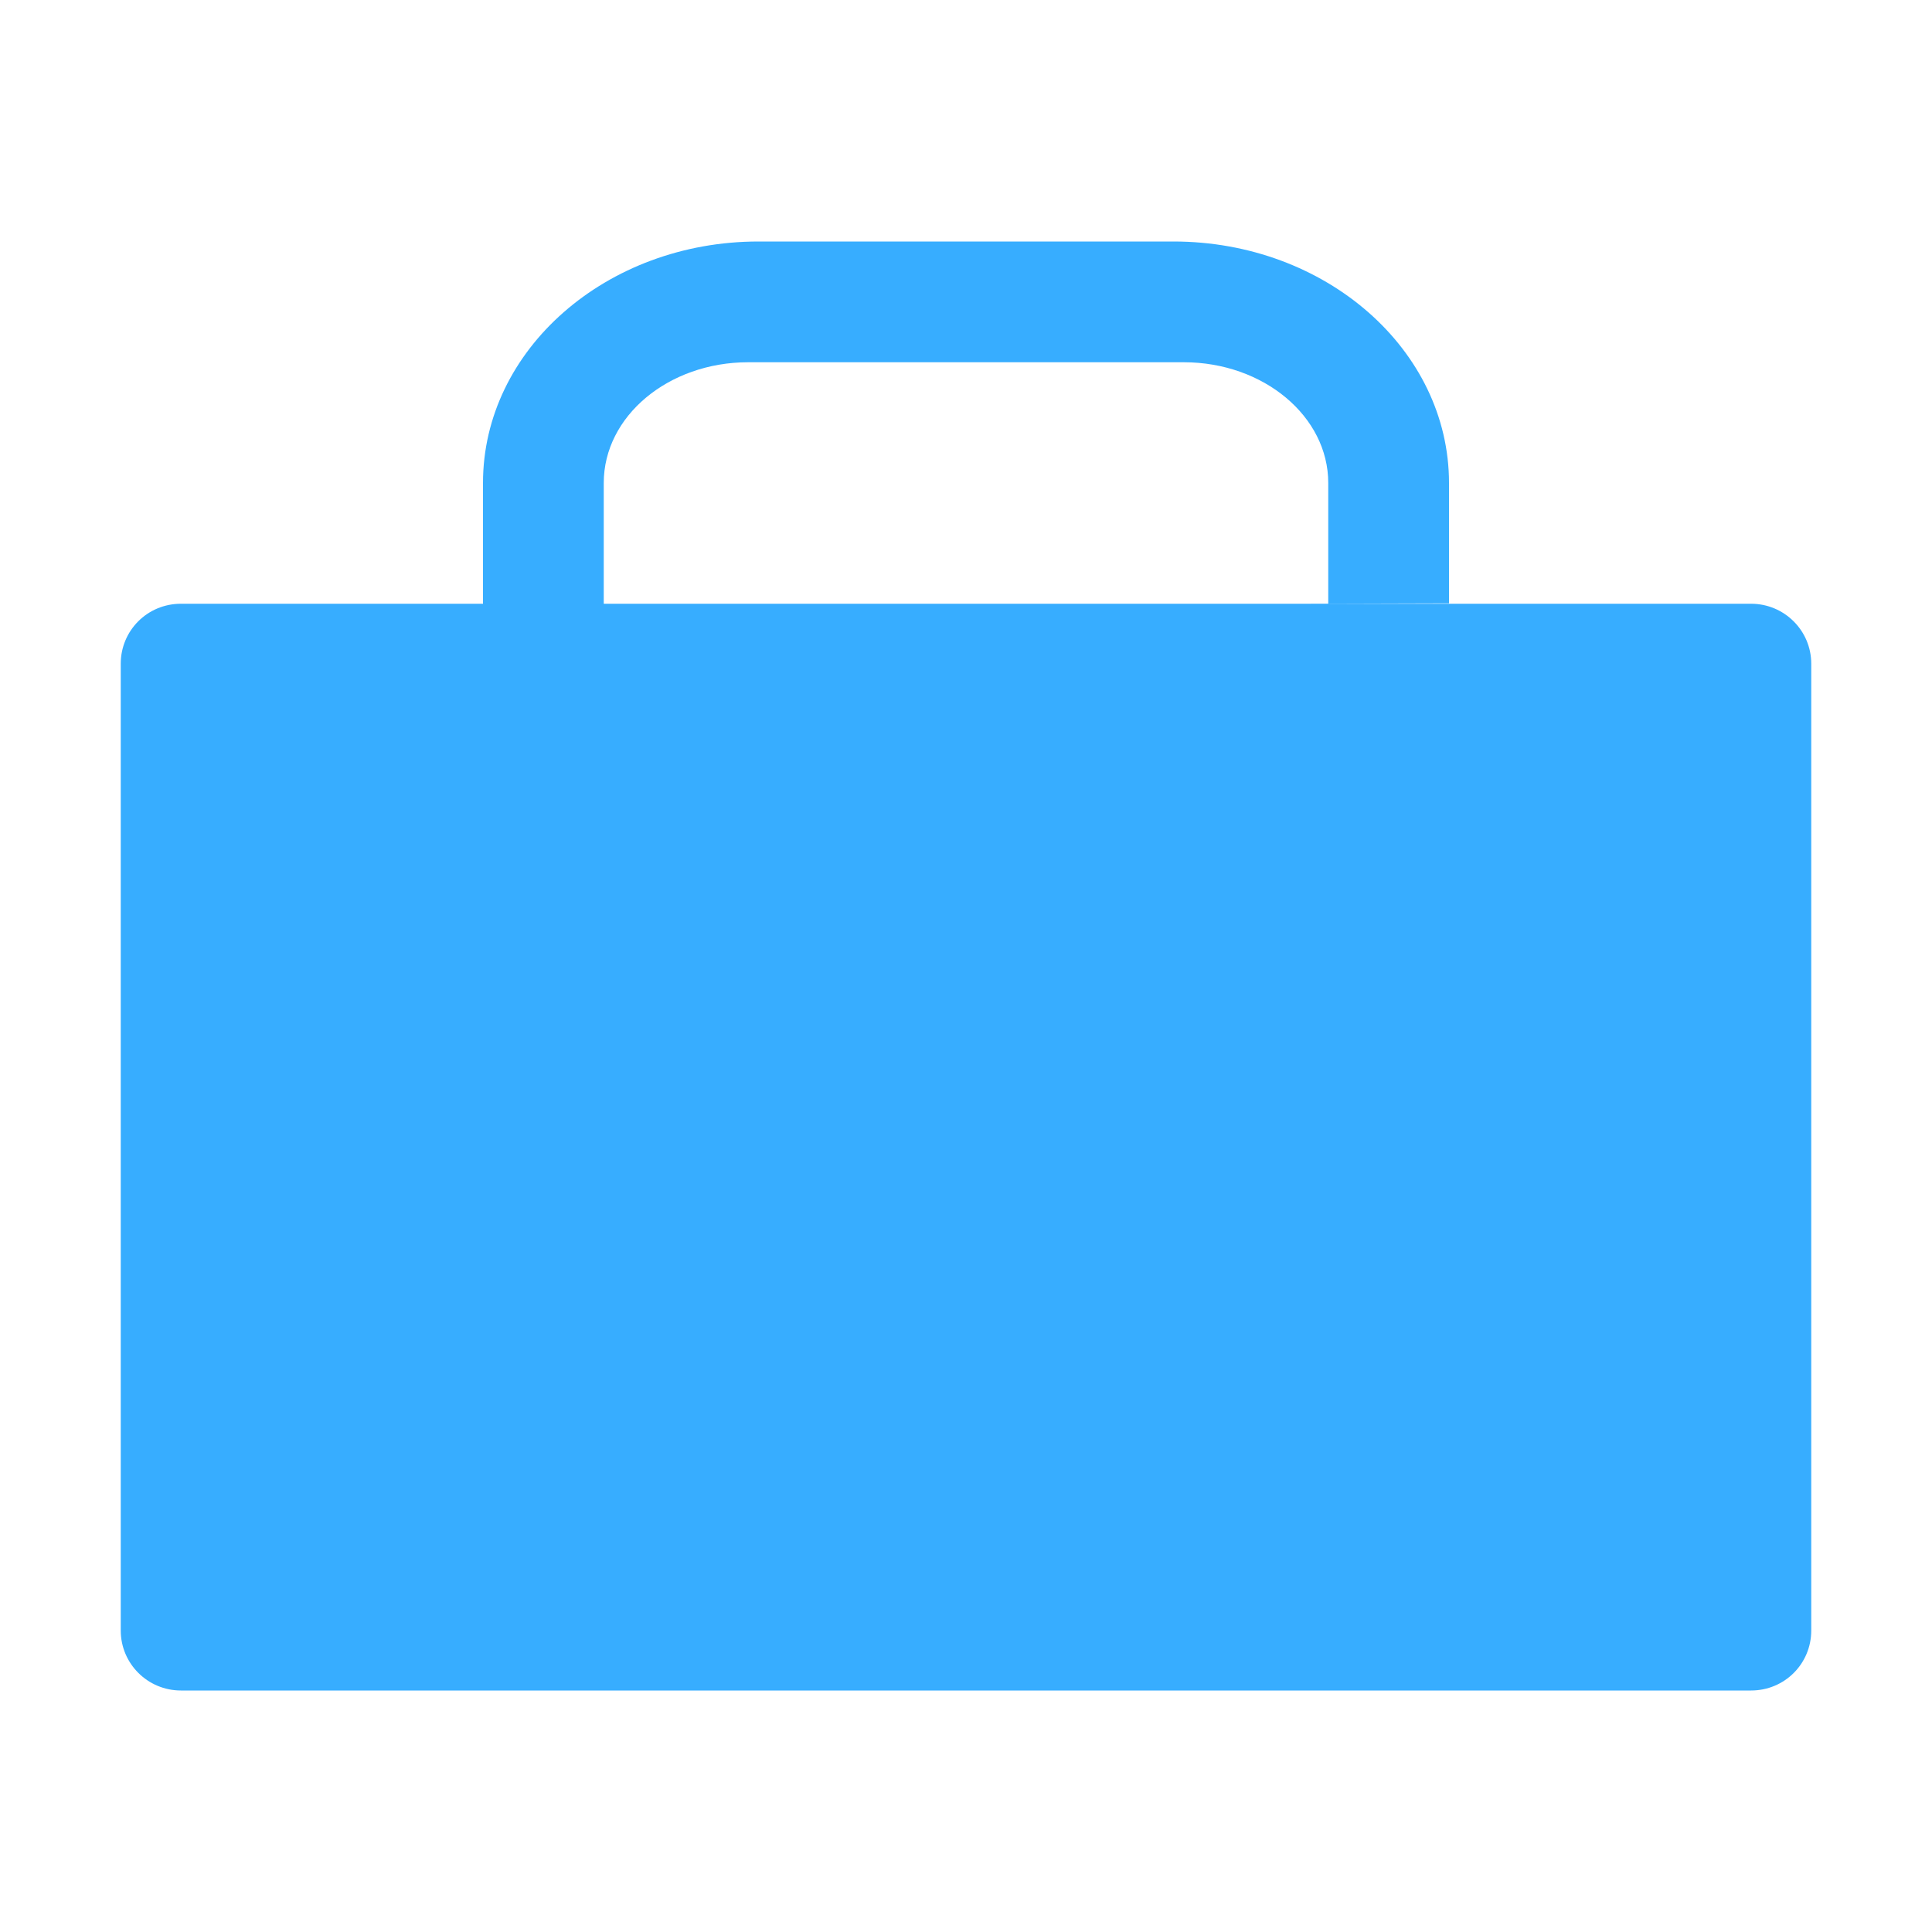
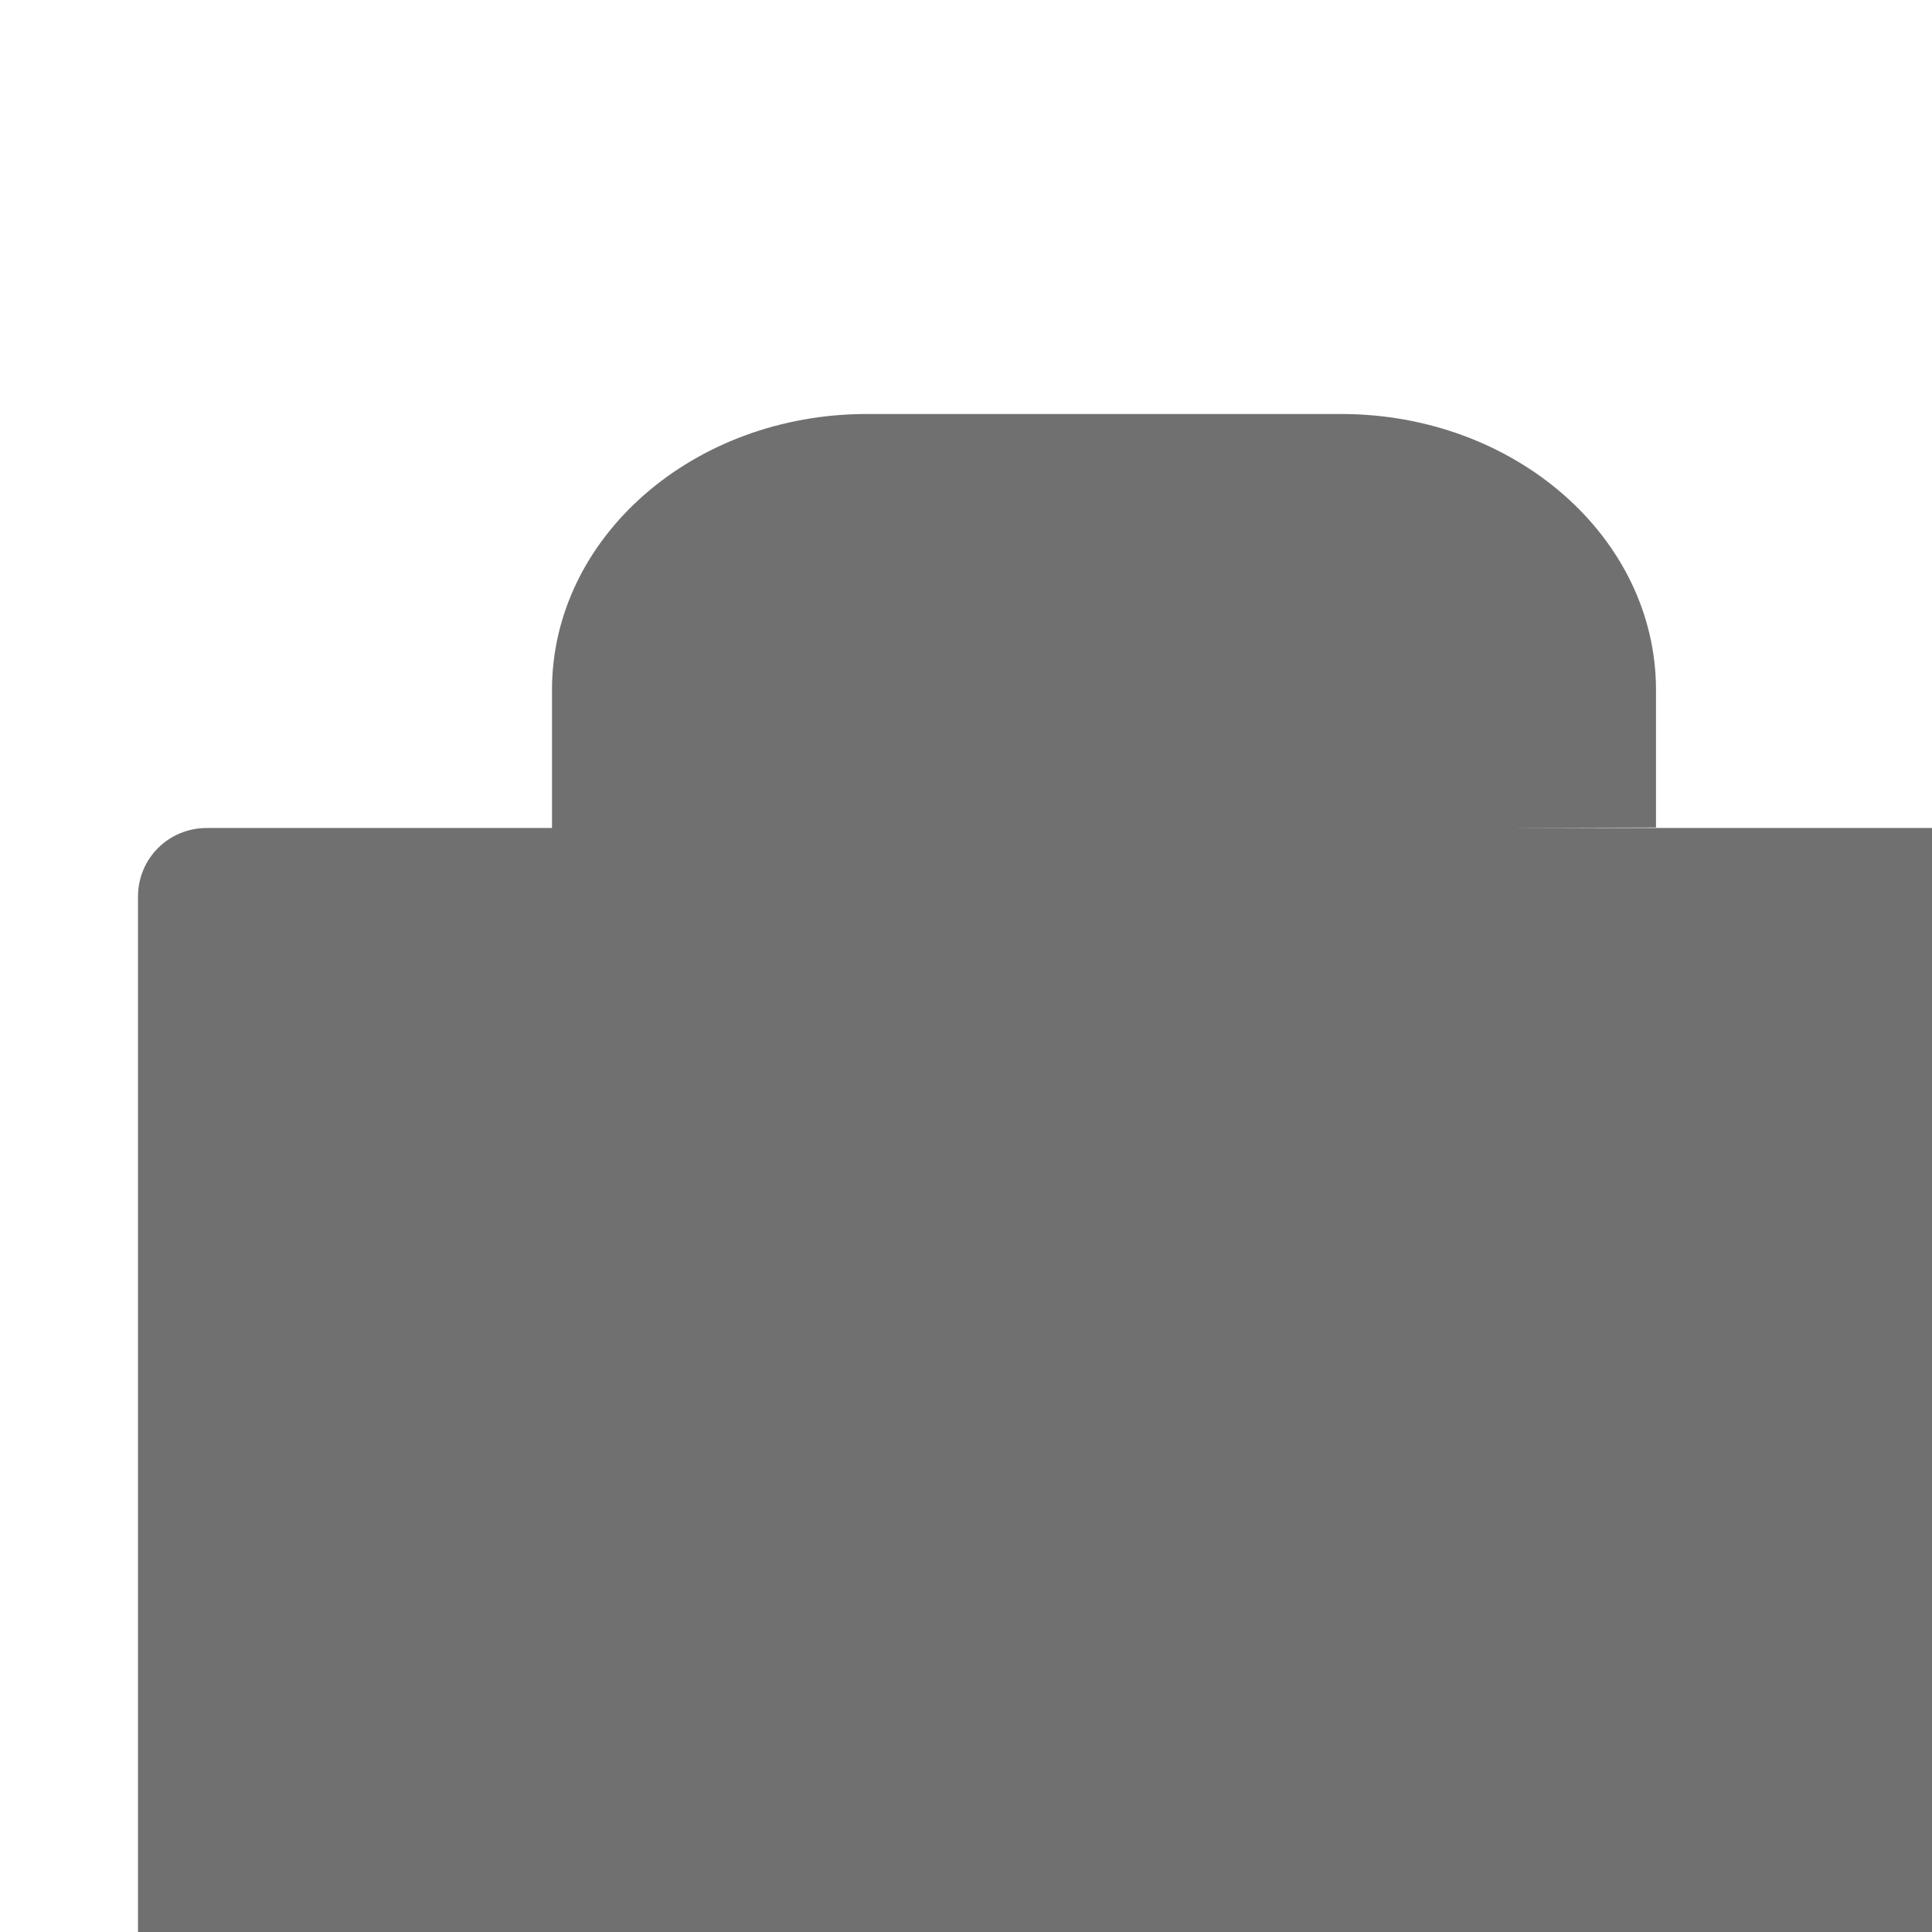
- <svg xmlns="http://www.w3.org/2000/svg" width="32" height="32" viewBox="0 0 32 32">
-   <path fill="#37adff" fill-rule="evenodd" d="M22,9.999 L21.635,10 L29.003,10 C29.554,10 30,10.445 30,10.993 L30,27.007 C30,27.555 29.56,28 29.003,28 L2.997,28 C2.446,28 2,27.555 2,27.007 L2,10.993 C2,10.445 2.44,10 2.997,10 L8,10 L8,7.999 C8,5.791 10.043,4 12.564,4 L19.436,4 C21.957,4 24,5.792 24,7.999 L24,9.993 L22,9.999 L22,10 L10,10 L10,7.999 C10,6.894 11.071,6 12.392,6 L19.608,6 C20.927,6 22,6.896 22,7.999 L22,9.999 Z" />
+ <svg xmlns="http://www.w3.org/2000/svg" width="28px" height="28px" viewBox="0 0 28 24">
+   <path fill="rgba(76,76,76,.8)" fill-rule="nonzero" d="M22,9.999 L21.635,10 L29.003,10 C29.554,10 30,10.445 30,10.993 L30,27.007 C30,27.555 29.56,28 29.003,28 L2.997,28 C2.446,28 2,27.555 2,27.007 L2,10.993 C2,10.445 2.44,10 2.997,10 L8,10 L8,7.999 C8,5.791 10.043,4 12.564,4 L19.436,4 C21.957,4 24,5.792 24,7.999 L24,9.993 L22,9.999 L22,10 L10,10 L10,7.999 C10,6.894 11.071,6 12.392,6 L19.608,6 C20.927,6 22,6.896 22,7.999 L22,9.999 Z" />
</svg>
